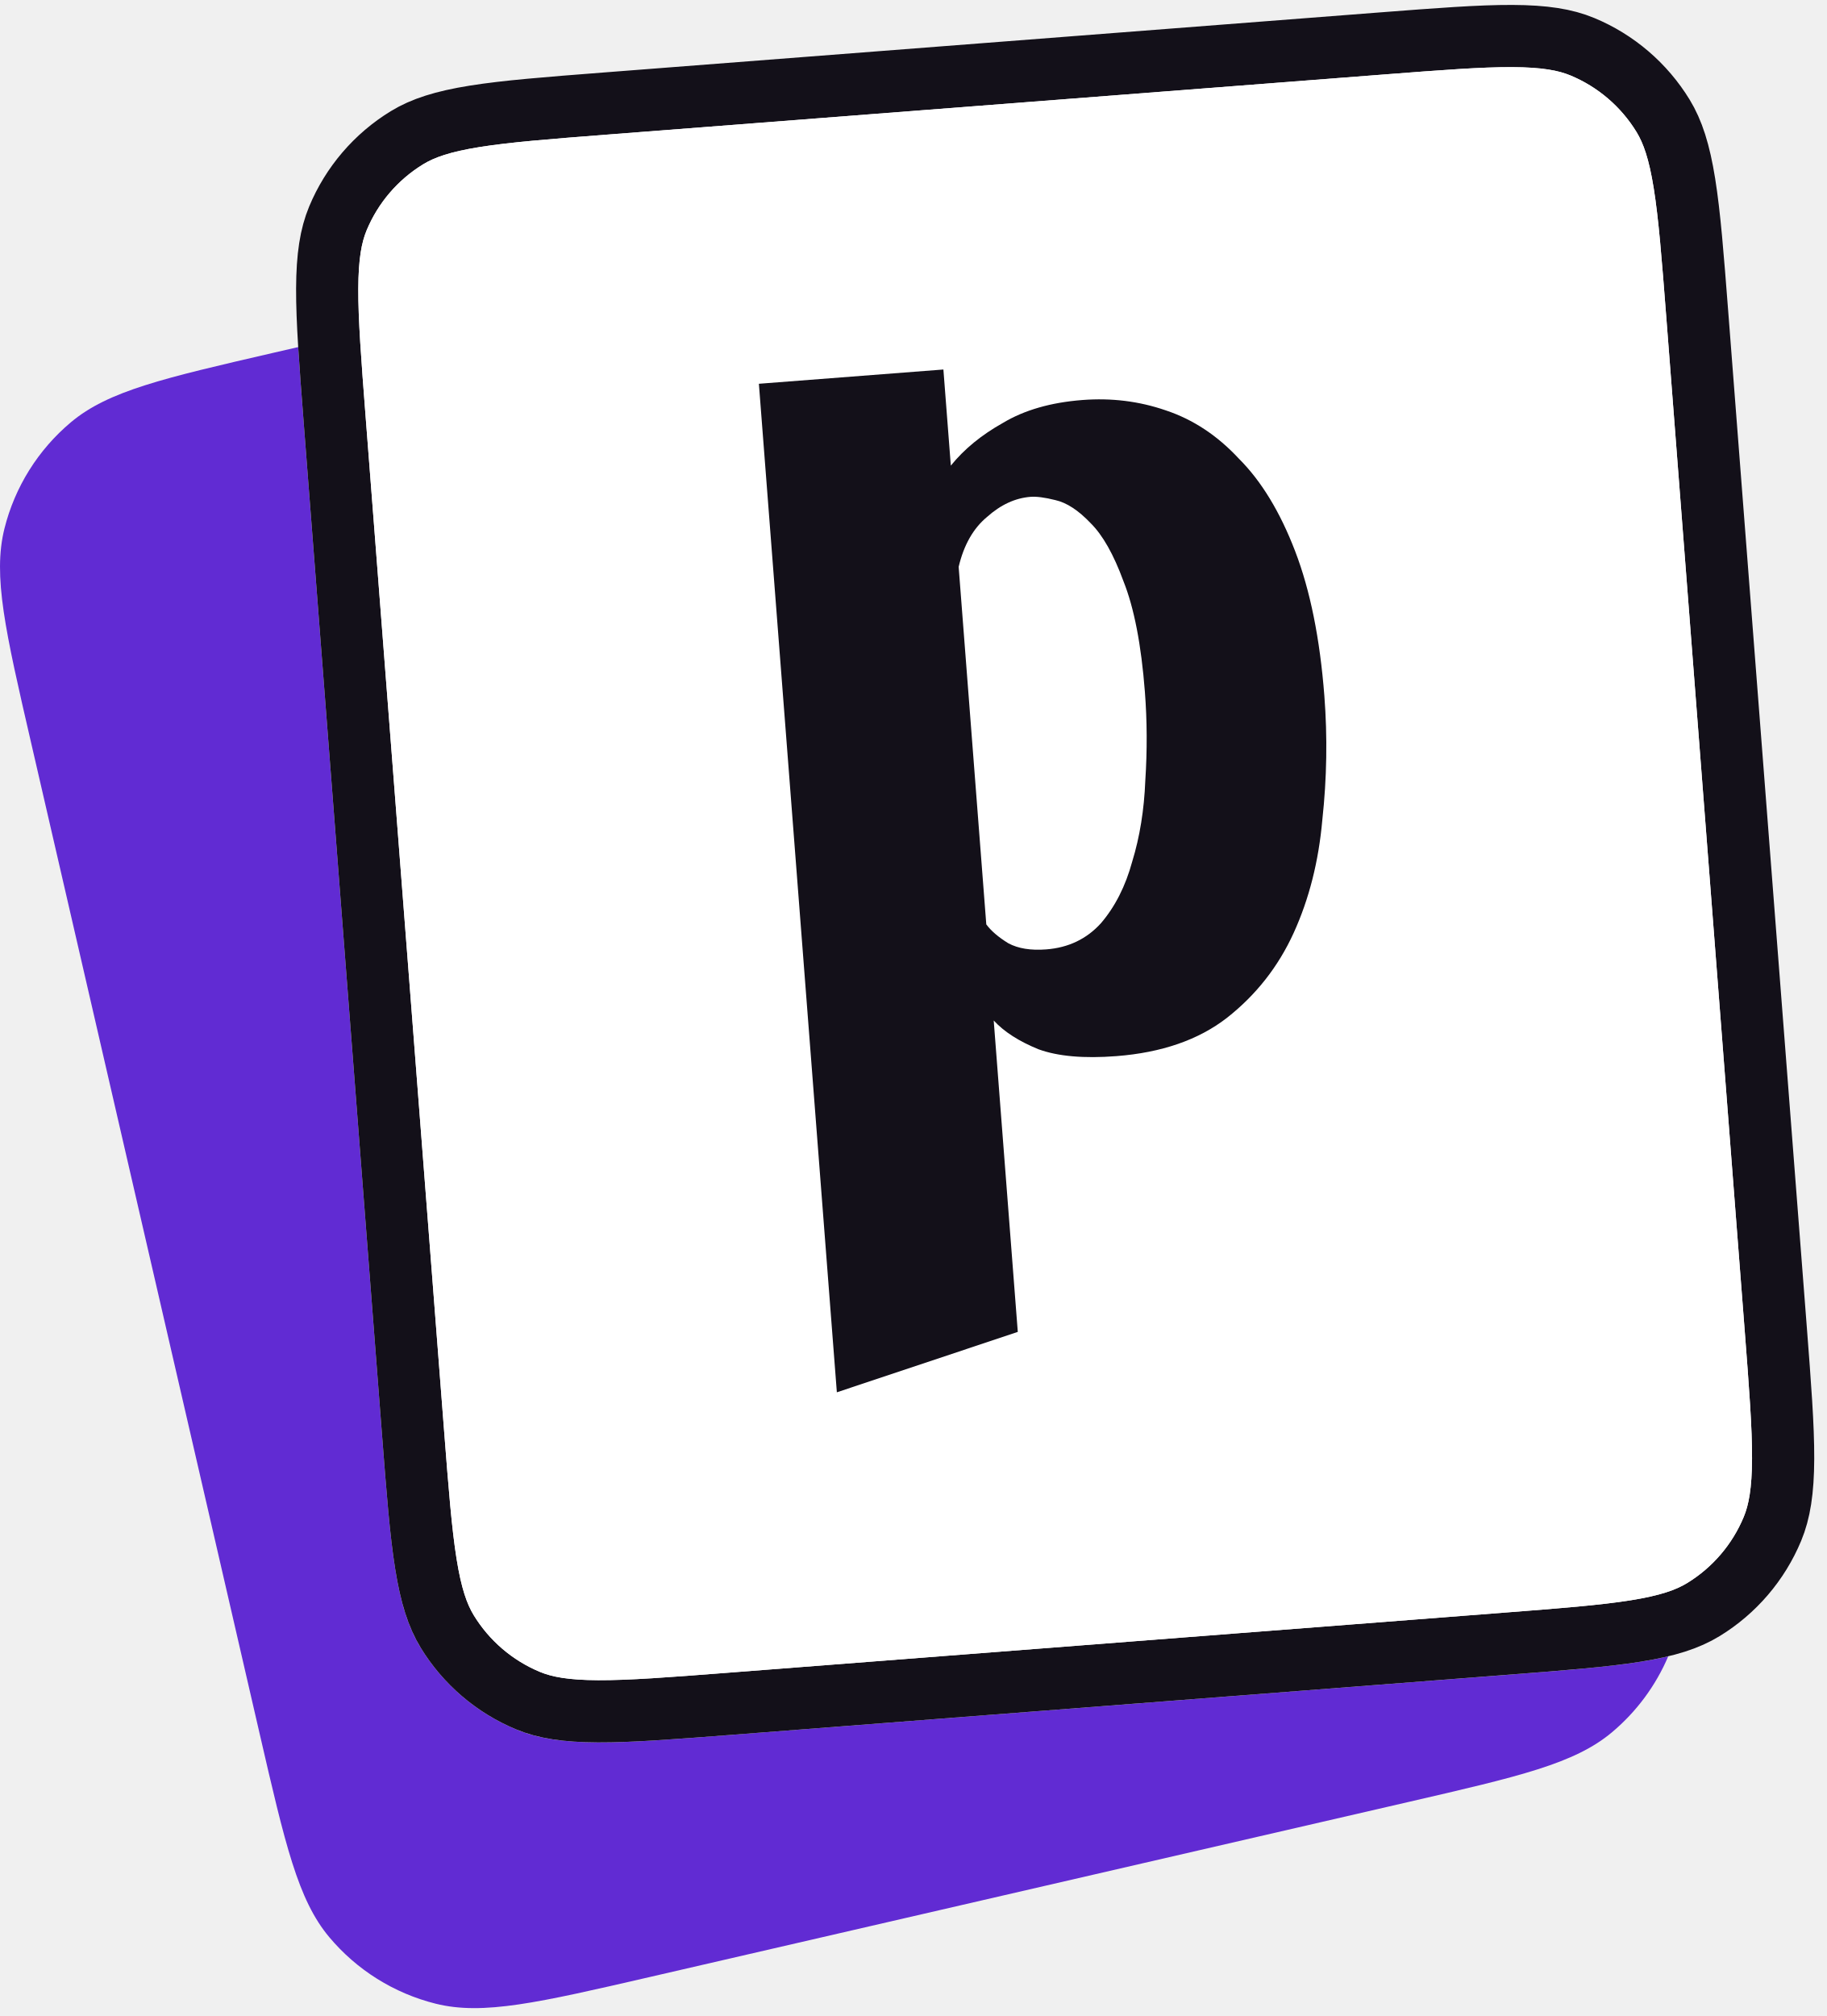
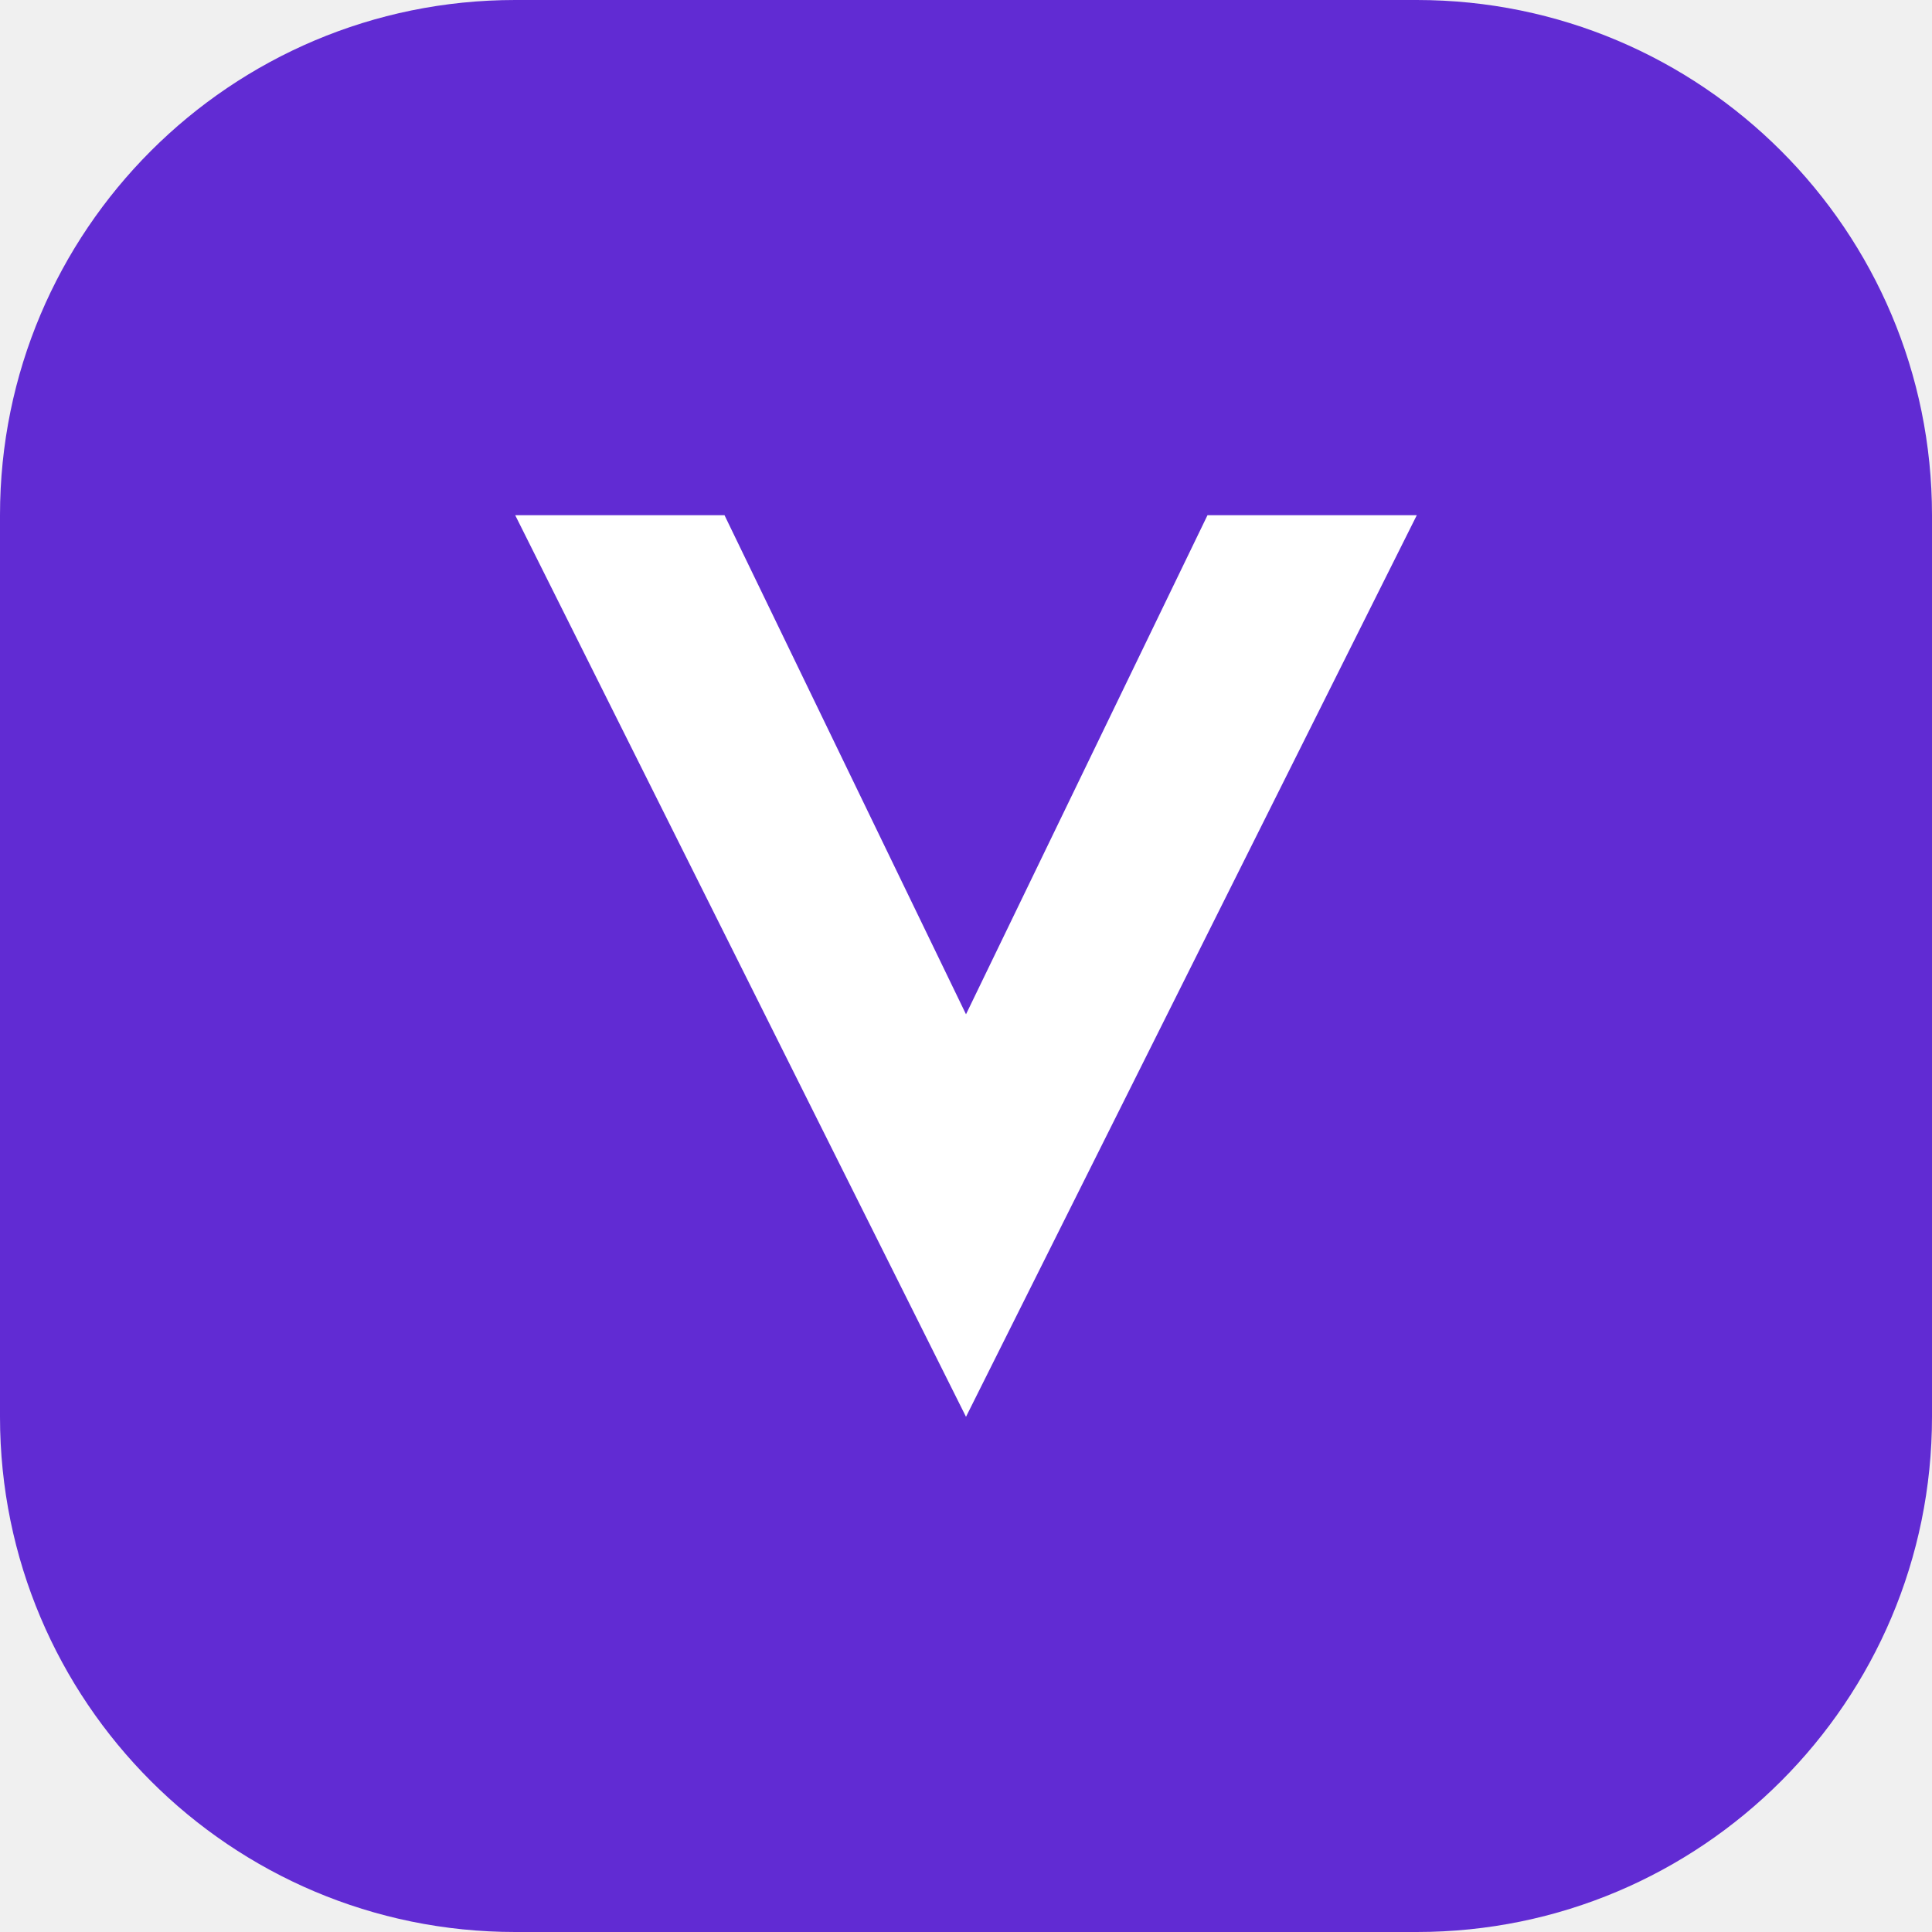
- <svg xmlns="http://www.w3.org/2000/svg" width="145" height="160" viewBox="0 0 145 160" fill="none">
-   <path d="M23.67 27.546C23.777 29.277 23.928 31.231 24.101 33.461L30.332 113.972C31.028 122.971 31.376 127.47 33.394 130.772C35.168 133.676 37.816 135.944 40.959 137.25C44.531 138.735 49.031 138.387 58.029 137.691L119.694 132.918C125.528 132.467 129.471 132.162 132.422 131.453C131.433 133.777 129.905 135.847 127.952 137.486C124.988 139.972 120.59 140.987 111.796 143.015L51.529 156.917C42.734 158.945 38.337 159.96 34.583 159.023C31.281 158.199 28.325 156.351 26.137 153.743C23.651 150.779 22.637 146.382 20.608 137.587L2.458 58.901C0.429 50.106 -0.585 45.709 0.352 41.955C1.175 38.653 3.024 35.697 5.631 33.51C8.595 31.023 12.993 30.009 21.788 27.98L23.67 27.546Z" fill="#612BD3" />
-   <path d="M26.562 33.268C26.211 28.728 25.961 25.471 25.972 22.899C25.983 20.356 26.254 18.701 26.821 17.336C27.928 14.675 29.848 12.432 32.307 10.93C33.569 10.159 35.163 9.636 37.674 9.234C40.213 8.828 43.47 8.574 48.01 8.222L109.675 3.45C114.215 3.099 117.472 2.849 120.044 2.86C122.587 2.871 124.242 3.141 125.607 3.709C128.269 4.815 130.511 6.736 132.014 9.195C132.785 10.457 133.307 12.05 133.709 14.562C134.116 17.101 134.37 20.358 134.721 24.898L140.952 105.41C141.303 109.95 141.553 113.207 141.542 115.779C141.531 118.322 141.261 119.976 140.693 121.342C139.586 124.003 137.666 126.246 135.207 127.748C133.945 128.519 132.351 129.041 129.84 129.444C127.301 129.85 124.044 130.104 119.504 130.455L57.839 135.228C53.299 135.579 50.042 135.829 47.47 135.818C44.927 135.807 43.272 135.537 41.907 134.969C39.245 133.862 37.003 131.942 35.5 129.483C34.729 128.221 34.207 126.627 33.805 124.116C33.398 121.577 33.145 118.32 32.793 113.78L26.562 33.268Z" stroke="#131019" stroke-width="4.937" />
-   <path d="M48.201 10.683L109.866 5.911C114.446 5.556 117.586 5.317 120.034 5.327C122.424 5.338 123.715 5.595 124.66 5.988C126.84 6.894 128.677 8.467 129.907 10.481C130.441 11.354 130.894 12.591 131.272 14.951C131.659 17.368 131.905 20.507 132.26 25.088L138.491 105.599C138.845 110.18 139.084 113.319 139.074 115.767C139.063 118.157 138.806 119.449 138.413 120.393C137.507 122.573 135.934 124.41 133.92 125.641C133.047 126.174 131.81 126.627 129.45 127.005C127.033 127.392 123.894 127.639 119.314 127.993L57.649 132.766C53.068 133.12 49.929 133.359 47.481 133.349C45.091 133.338 43.799 133.081 42.855 132.688C40.675 131.782 38.838 130.209 37.607 128.195C37.074 127.322 36.621 126.085 36.243 123.725C35.856 121.308 35.609 118.169 35.255 113.589L29.024 33.077C28.669 28.496 28.43 25.357 28.441 22.909C28.451 20.519 28.708 19.227 29.101 18.283C30.007 16.103 31.58 14.266 33.595 13.035C34.468 12.502 35.704 12.049 38.064 11.671C40.481 11.284 43.62 11.037 48.201 10.683Z" fill="white" />
-   <path d="M74.885 29.326L75.475 36.954C76.533 35.644 77.912 34.514 79.612 33.564C81.307 32.547 83.408 31.941 85.917 31.747C88.222 31.569 90.426 31.841 92.528 32.566C94.698 33.285 96.639 34.567 98.351 36.413C100.125 38.185 101.61 40.628 102.805 43.742C104.001 46.855 104.774 50.683 105.125 55.226C105.377 58.48 105.324 61.759 104.965 65.06C104.674 68.357 103.916 71.348 102.692 74.035C101.467 76.722 99.697 78.973 97.382 80.789C95.13 82.532 92.207 83.542 88.613 83.82C86.037 84.019 83.976 83.838 82.432 83.275C80.883 82.644 79.698 81.883 78.879 80.992L80.79 105.706L66.428 110.5L60.239 30.458L74.885 29.326ZM83.047 75.349C84.81 75.213 86.257 74.521 87.388 73.274C88.514 71.96 89.343 70.327 89.874 68.376C90.474 66.419 90.82 64.278 90.912 61.952C91.068 59.553 91.057 57.2 90.878 54.895C90.59 51.166 90.023 48.243 89.177 46.125C88.399 44.003 87.53 42.467 86.57 41.518C85.605 40.502 84.671 39.892 83.769 39.689C82.934 39.48 82.279 39.395 81.805 39.431C80.584 39.526 79.432 40.058 78.347 41.029C77.258 41.931 76.507 43.251 76.096 44.988L78.29 73.364C78.671 73.88 79.255 74.381 80.043 74.865C80.825 75.282 81.827 75.444 83.047 75.349Z" fill="#131019" />
+ <svg xmlns="http://www.w3.org/2000/svg" width="60" height="60" viewBox="0 0 60 60" fill="none">
+   <rect width="60" height="60" rx="16" fill="#612BD3" />
+   <path d="M16 16L30 44L44 16H37.5L30 31.5L22.5 16H16Z" fill="white" />
</svg>
